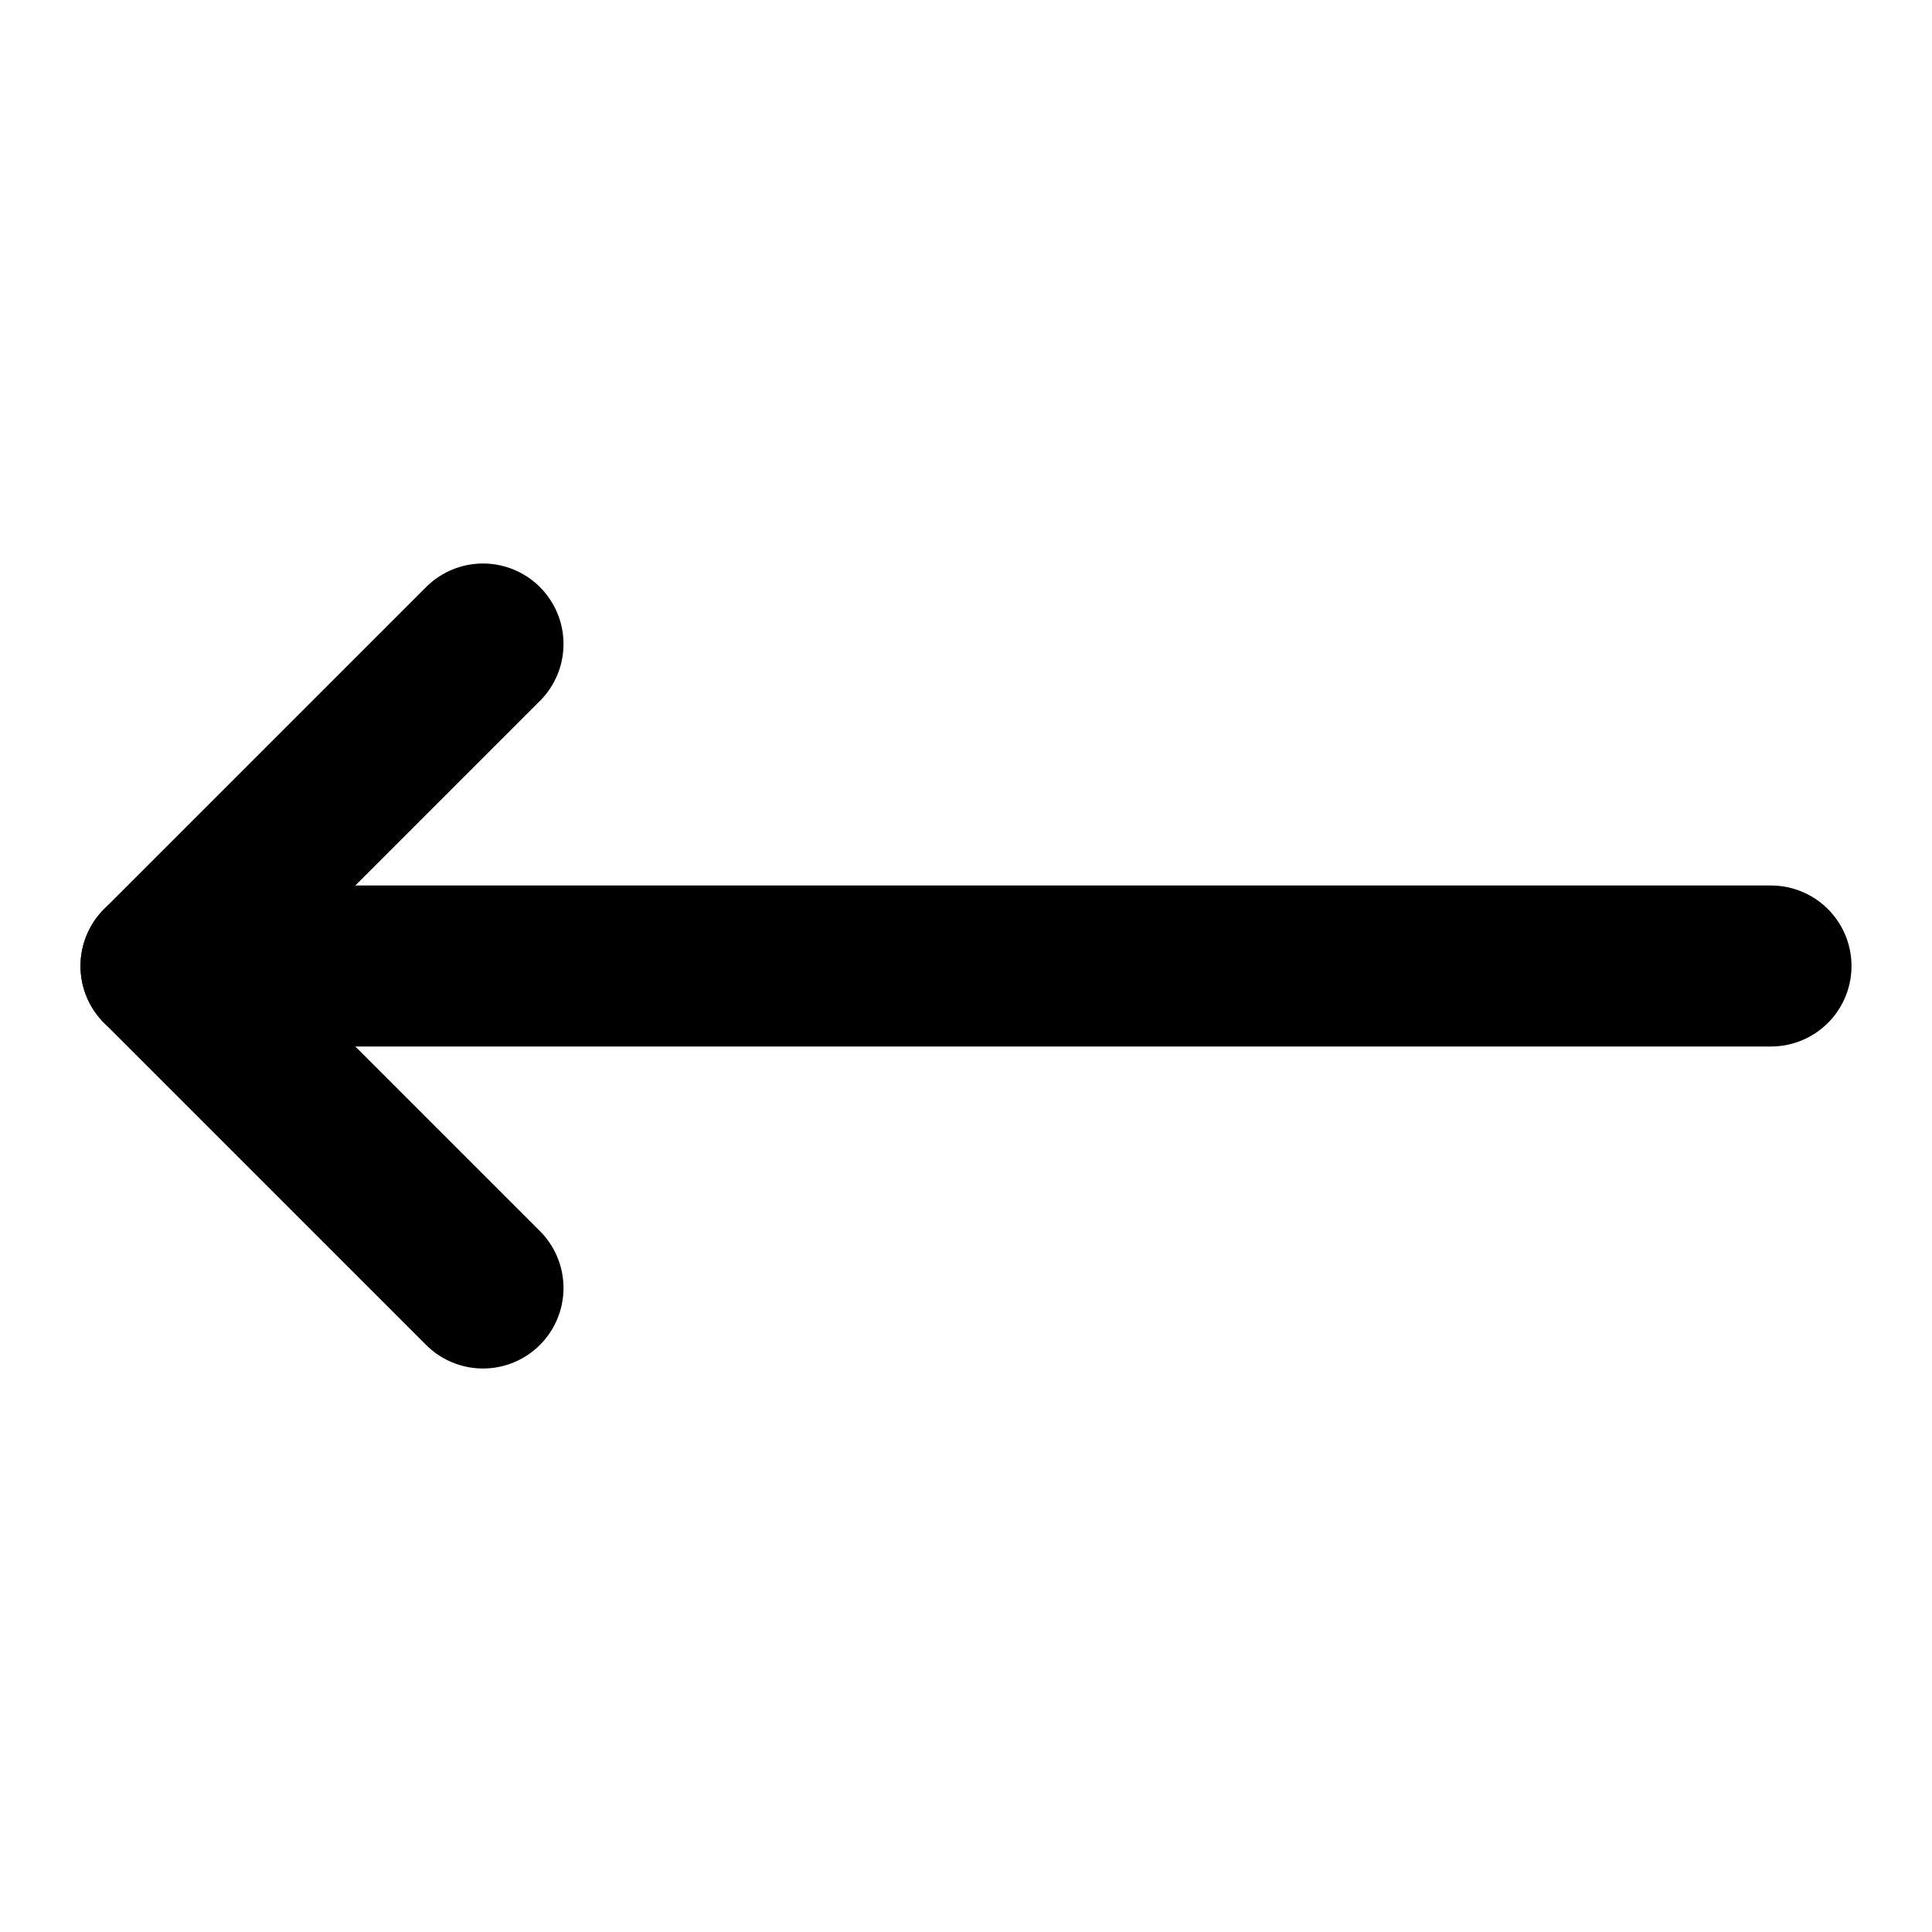
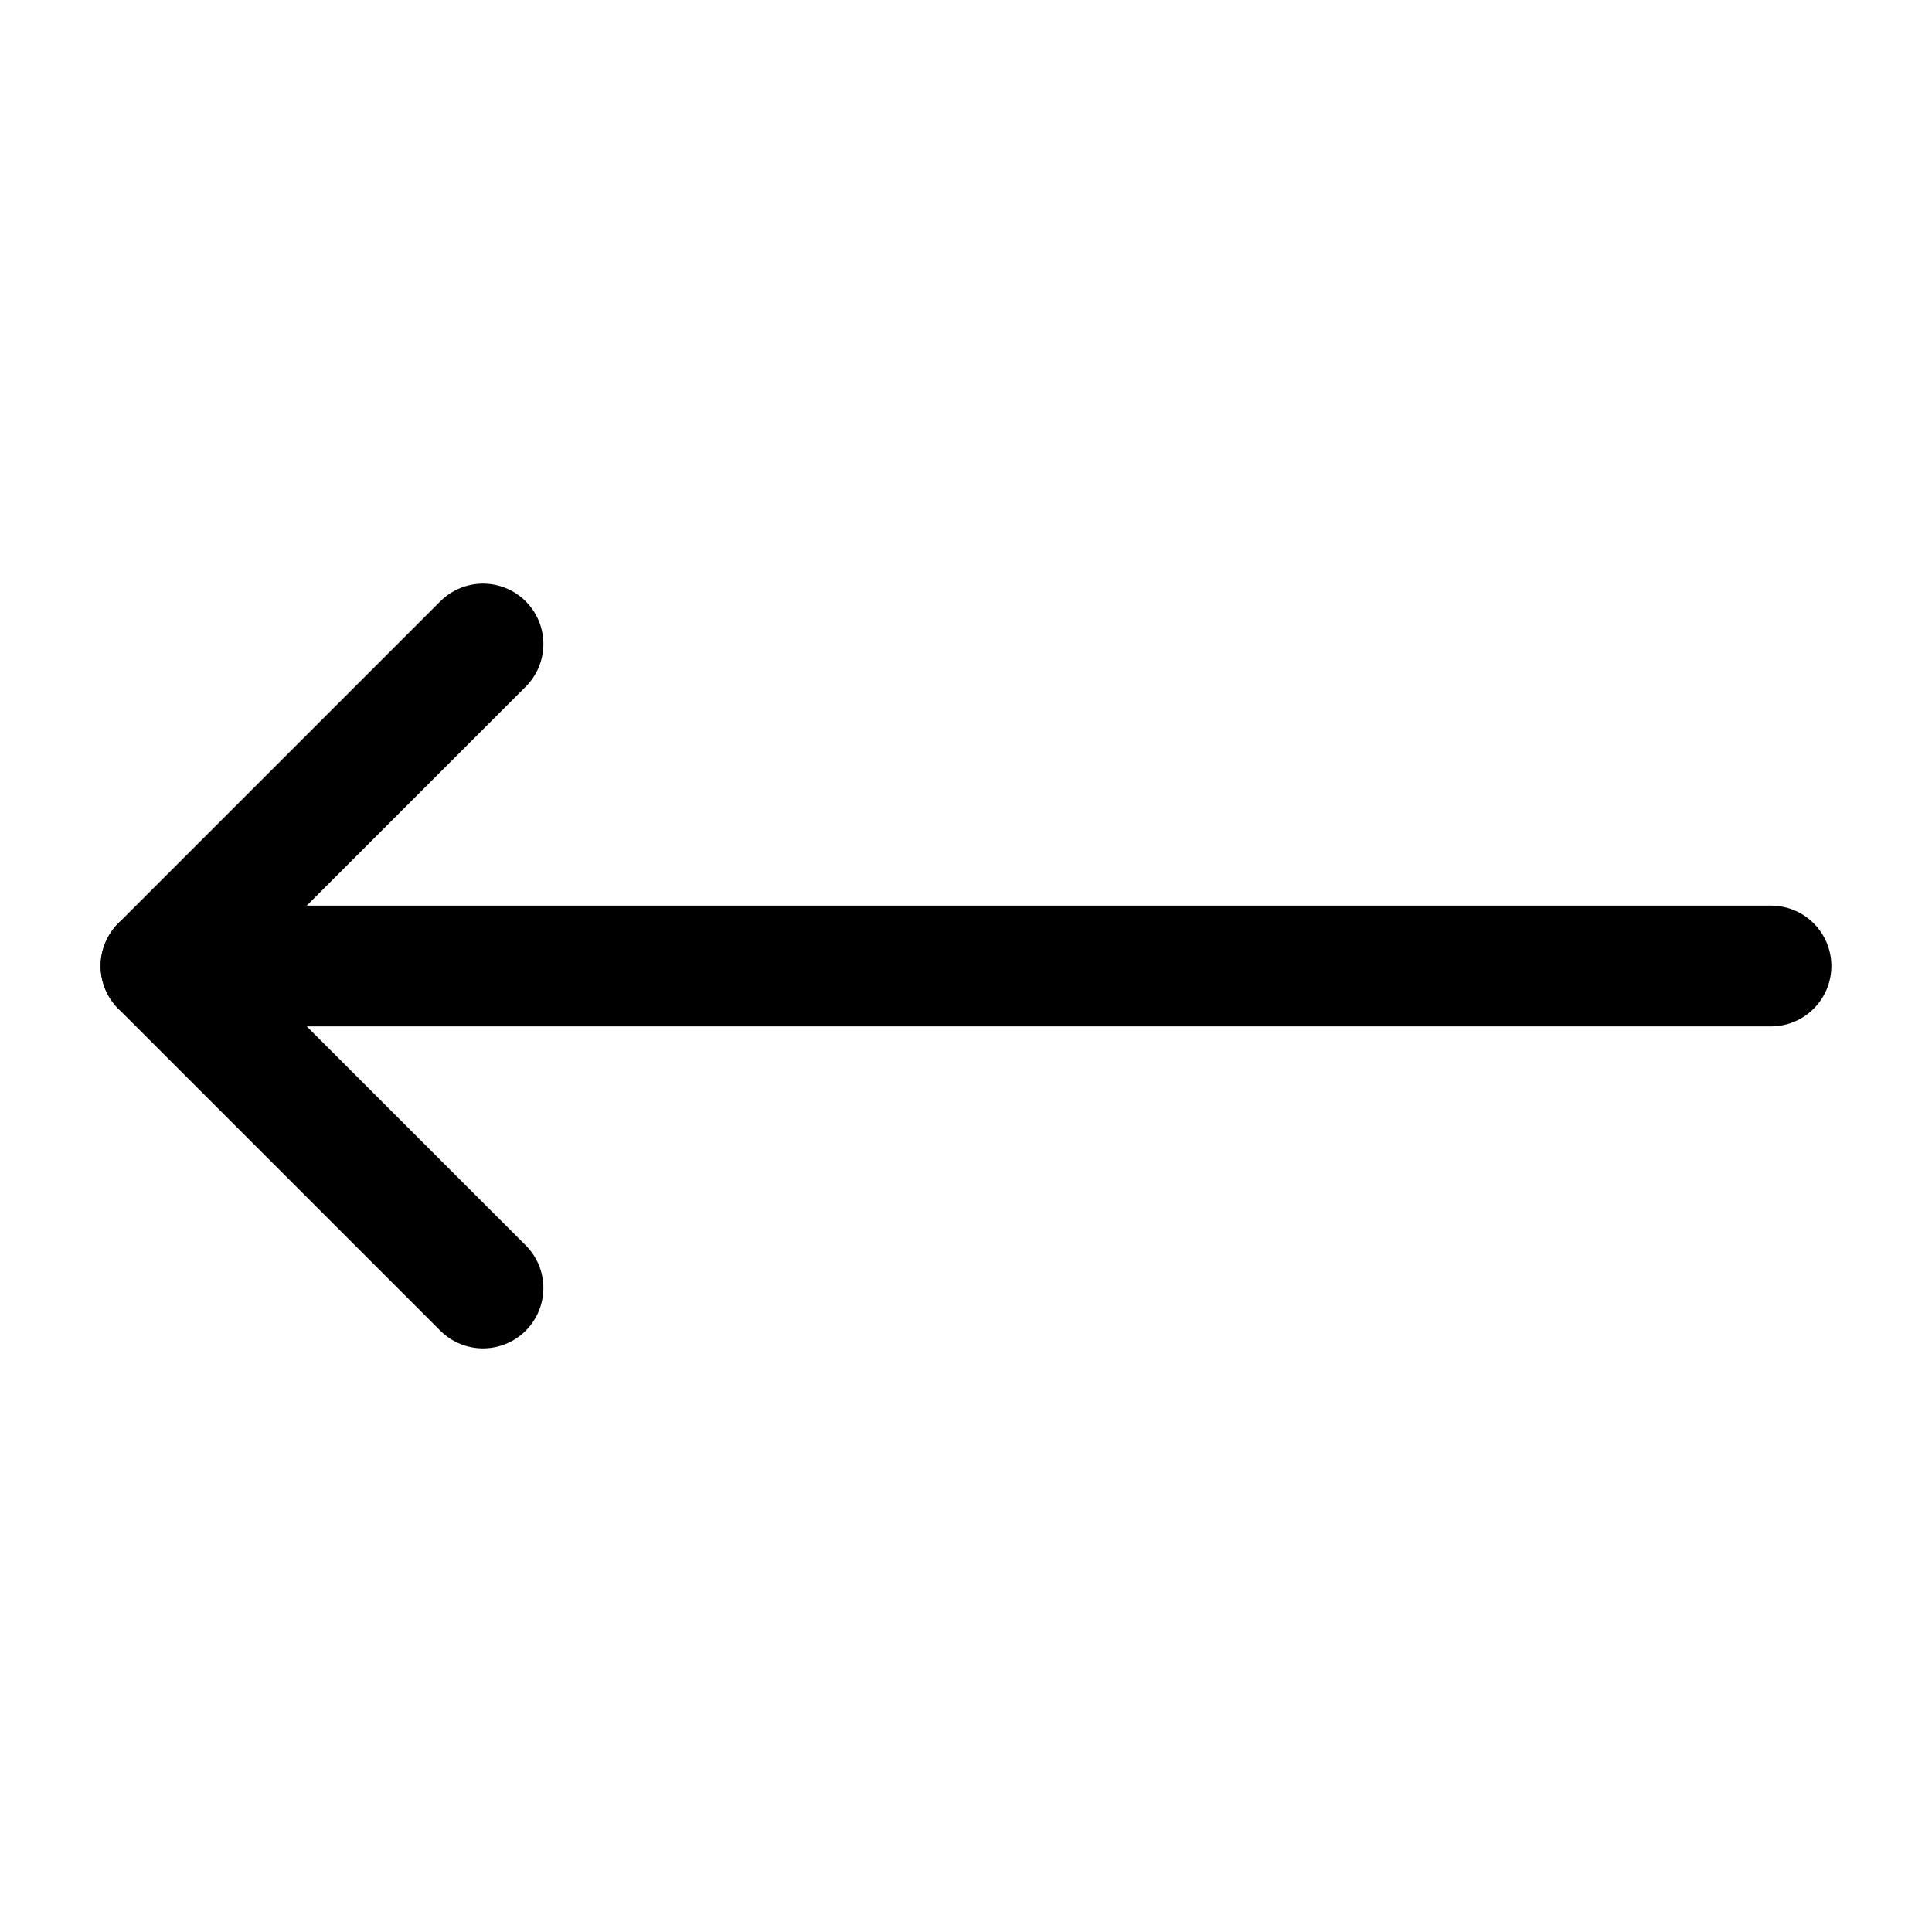
- <svg xmlns="http://www.w3.org/2000/svg" width="24" height="24" viewBox="0 0 24 24" fill="none" stroke="currentColor" stroke-width="2" stroke-linecap="round" stroke-linejoin="round" class="lucide lucide-move-left-icon lucide-move-left">
+ <svg xmlns="http://www.w3.org/2000/svg" width="24" height="24" viewBox="0 0 24 24" fill="none" stroke="currentColor" stroke-width="1.5" stroke-linecap="round" stroke-linejoin="round" class="lucide lucide-move-left-icon lucide-move-left">
  <path d="M6 8L2 12L6 16" />
  <path d="M2 12H22" />
</svg>
